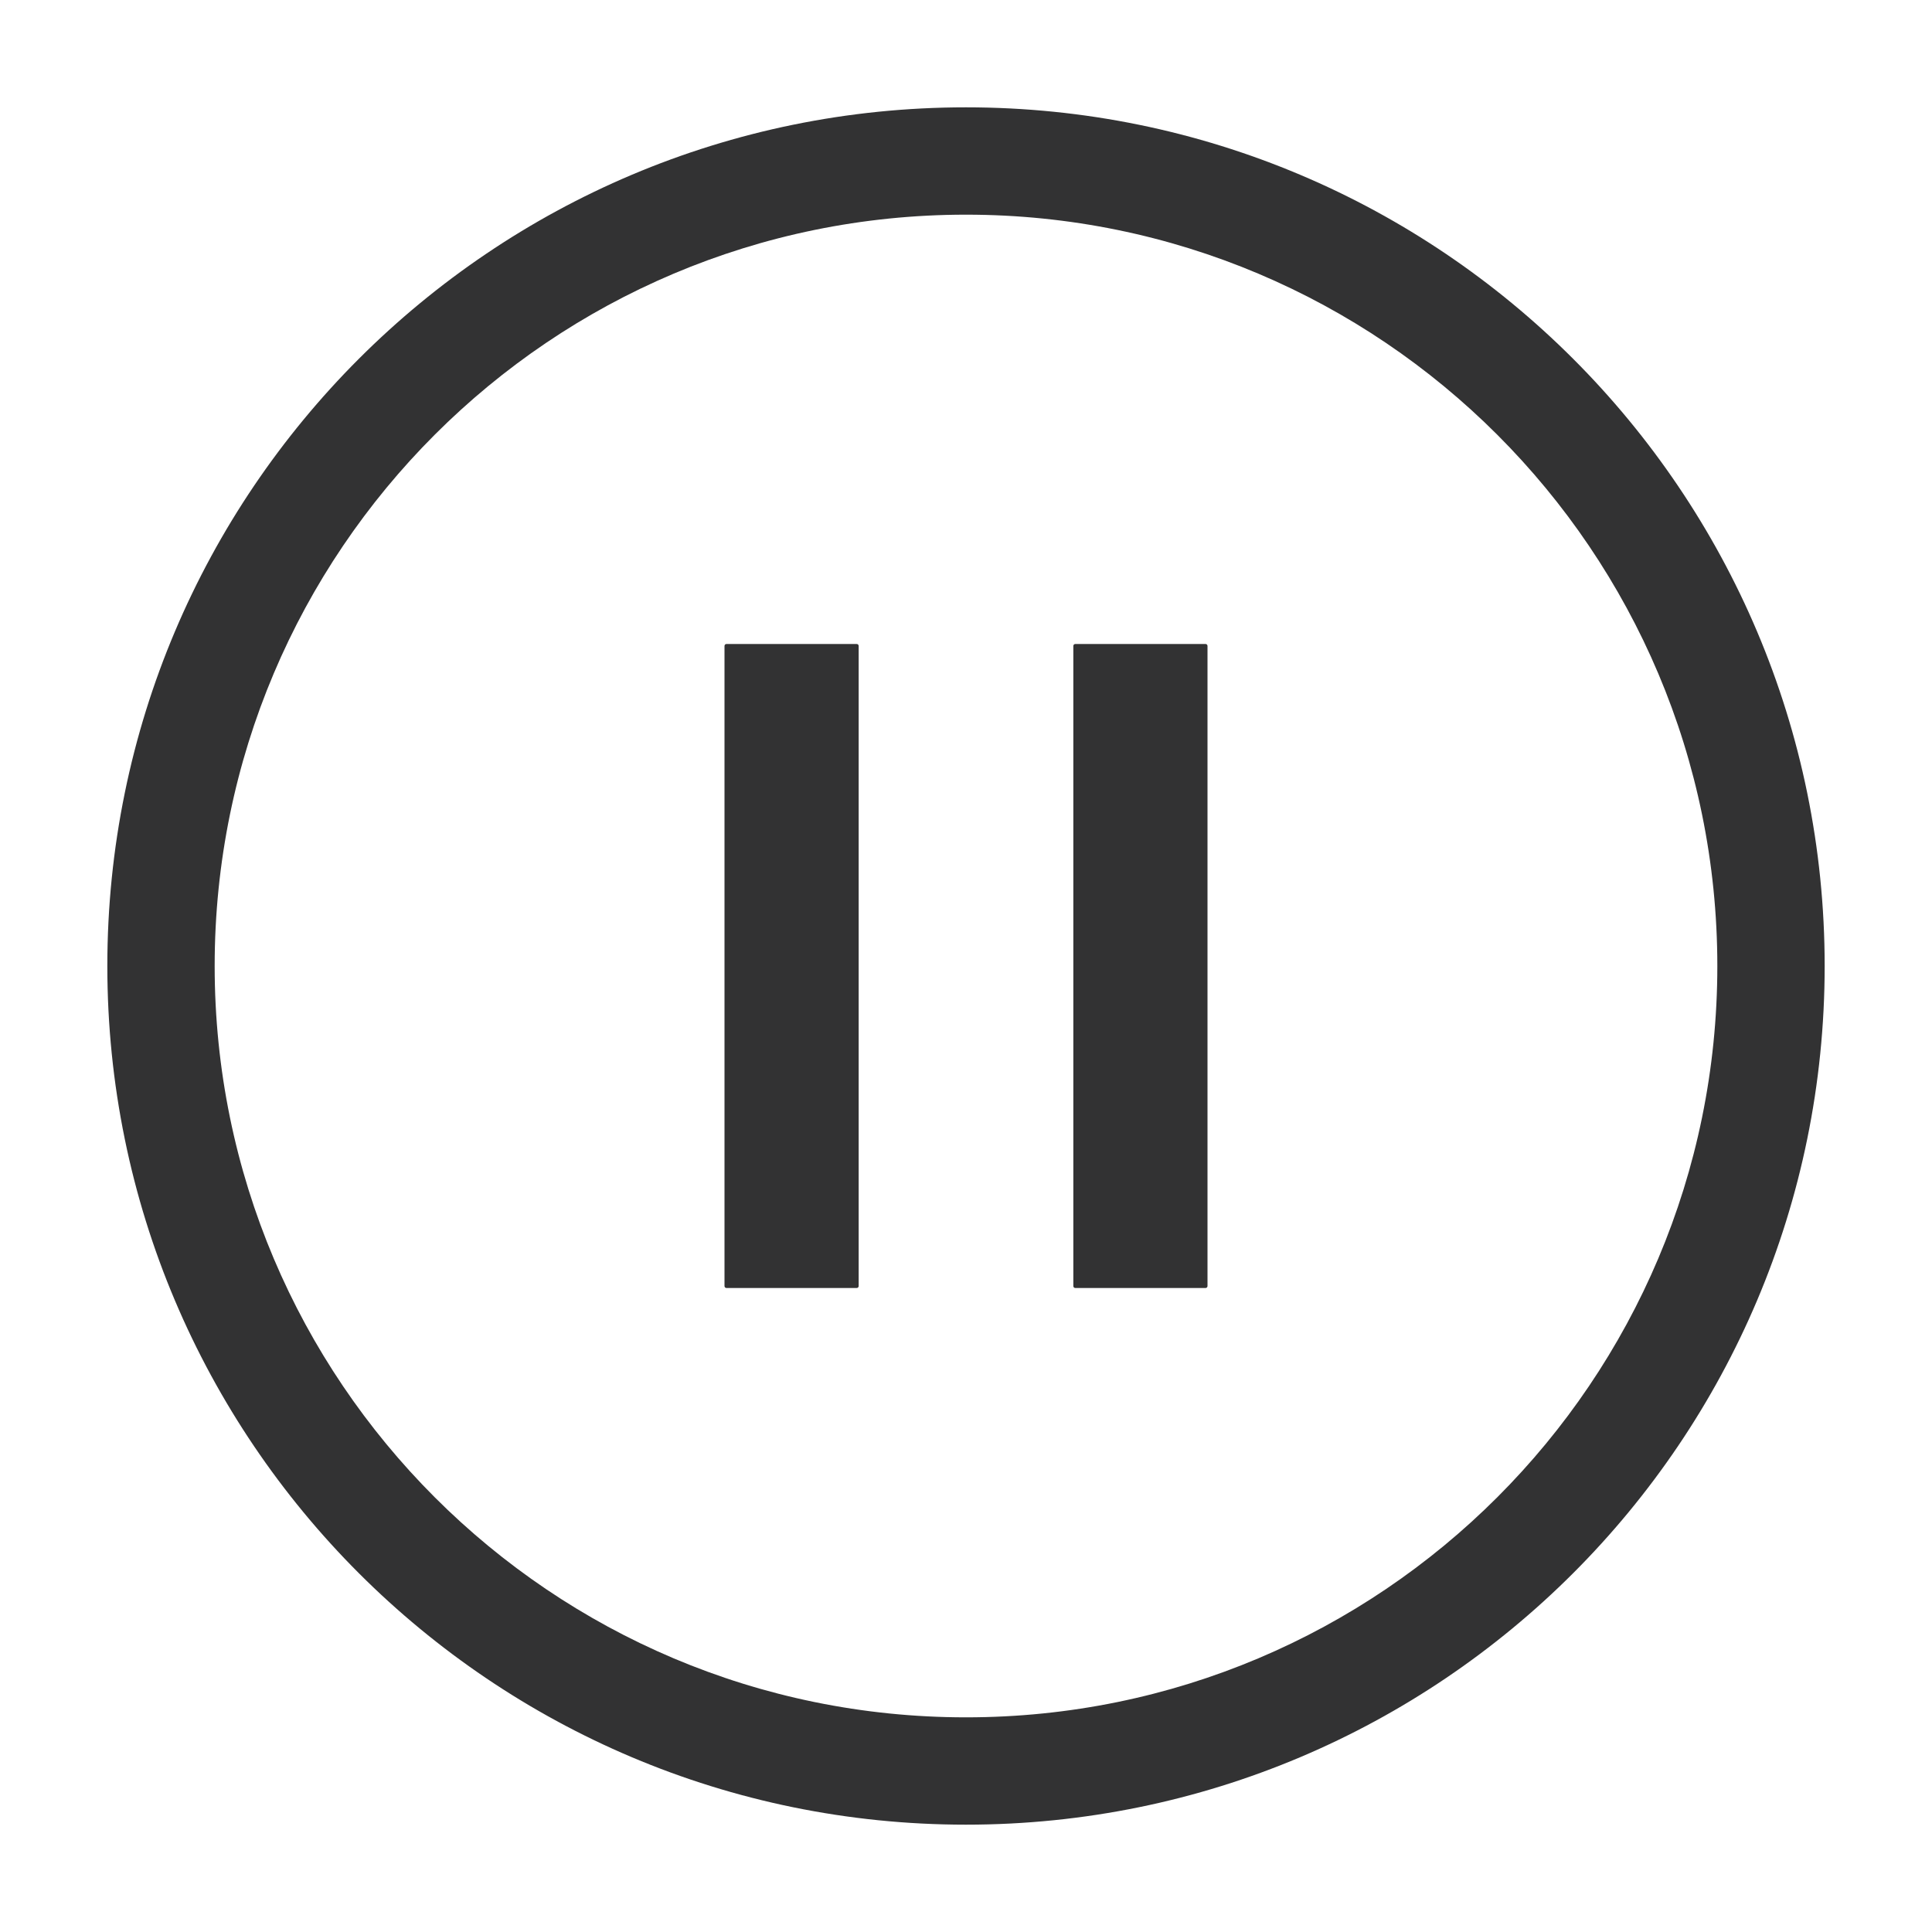
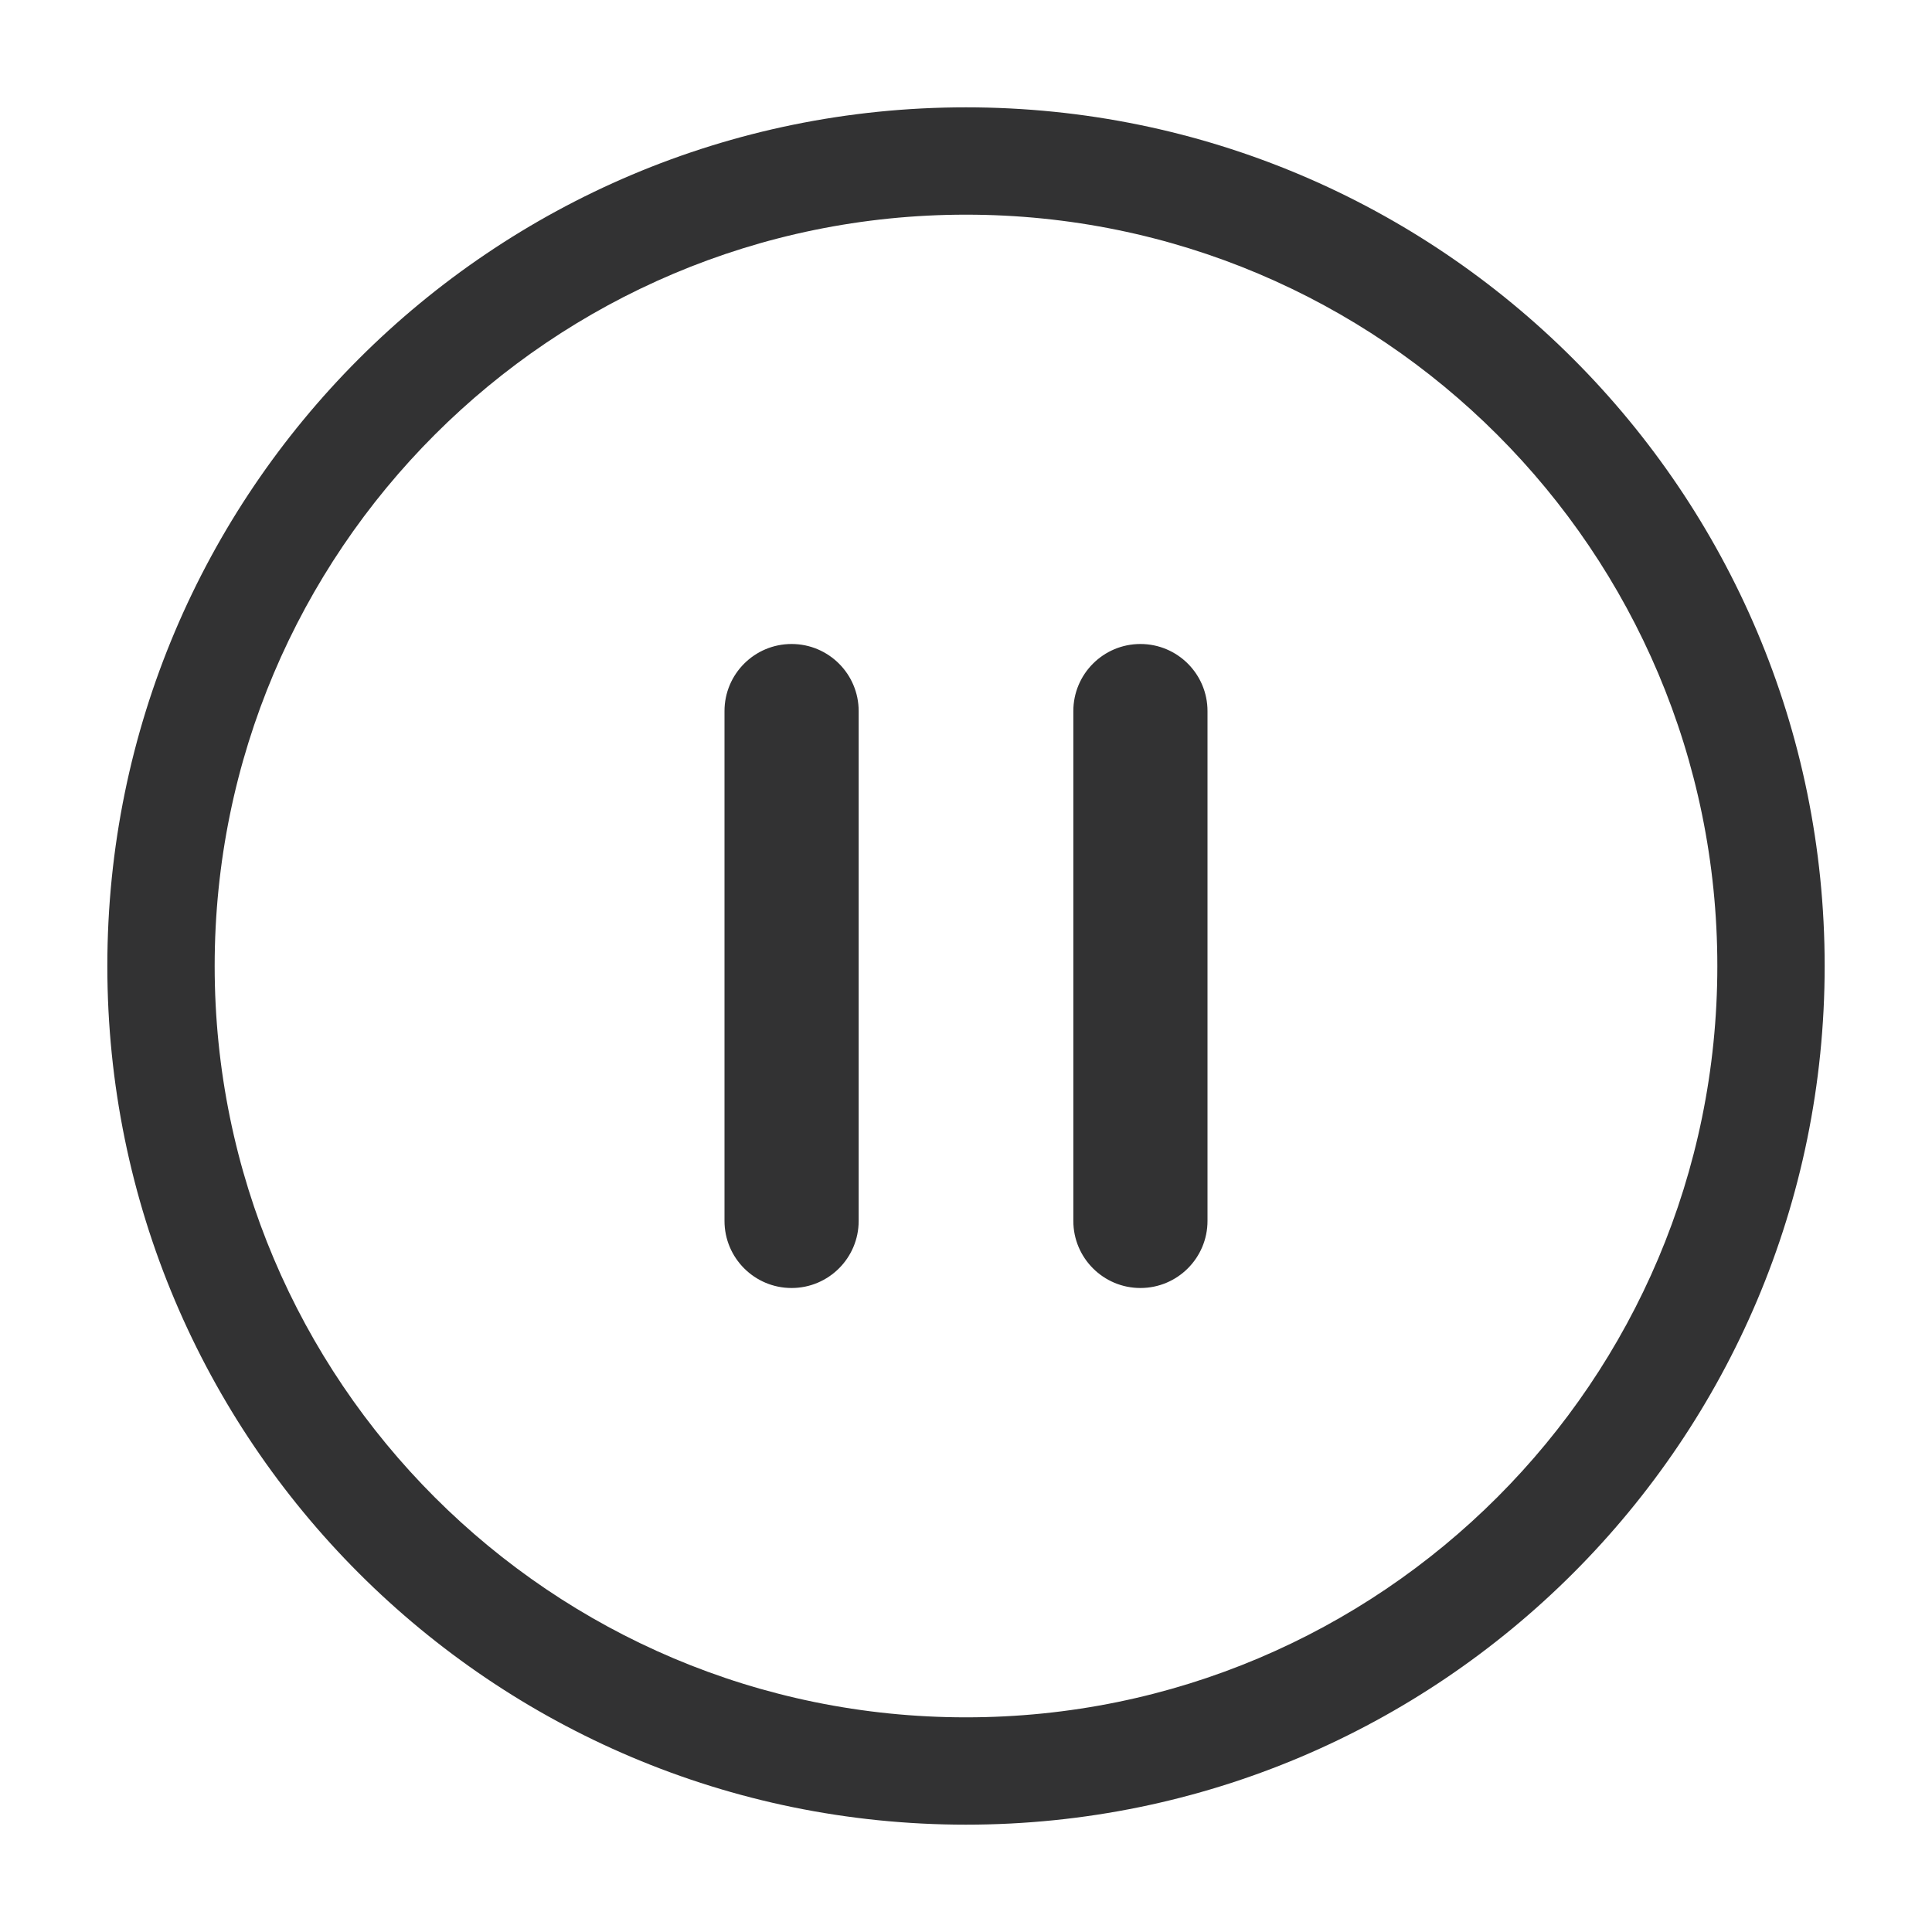
<svg xmlns="http://www.w3.org/2000/svg" width="1000" height="1000">
-   <path d="M376 333.333h67.444a1 1 0 0 1 1 1v331.334a1 1 0 0 1-1 1H376a1 1 0 0 1-1-1V334.333a1 1 0 0 1 1-1zm180.556 0H624a1 1 0 0 1 1 1v331.334a1 1 0 0 1-1 1h-67.444a1 1 0 0 1-1-1V334.333a1 1 0 0 1 1-1zM500 888.89c214.777 0 388.889-174.112 388.889-388.889 0-214.777-174.112-388.889-388.889-388.889-214.777 0-388.889 174.112-388.889 388.889 0 214.777 174.112 388.889 388.889 388.889zm0 55.555C254.54 944.444 55.556 745.46 55.556 500S254.54 55.556 500 55.556 944.444 254.54 944.444 500 745.46 944.444 500 944.444z" fill="#323233" fill-rule="evenodd" />
+   <path d="M409.722 333.333c19.177 0 34.722 15.546 34.722 34.723v263.888c0 19.177-15.545 34.723-34.722 34.723-19.176 0-34.722-15.546-34.722-34.723V368.056c0-19.177 15.546-34.723 34.722-34.723zm180.556 0c19.176 0 34.722 15.546 34.722 34.723v263.888c0 19.177-15.546 34.723-34.722 34.723-19.177 0-34.722-15.546-34.722-34.723V368.056c0-19.177 15.545-34.723 34.722-34.723zM500 888.89c214.777 0 388.889-174.112 388.889-388.889 0-214.777-174.112-388.889-388.889-388.889-214.777 0-388.889 174.112-388.889 388.889 0 214.777 174.112 388.889 388.889 388.889zm0 55.555C254.54 944.444 55.556 745.46 55.556 500S254.54 55.556 500 55.556 944.444 254.54 944.444 500 745.46 944.444 500 944.444z" fill="#323233" fill-rule="evenodd" />
</svg>
